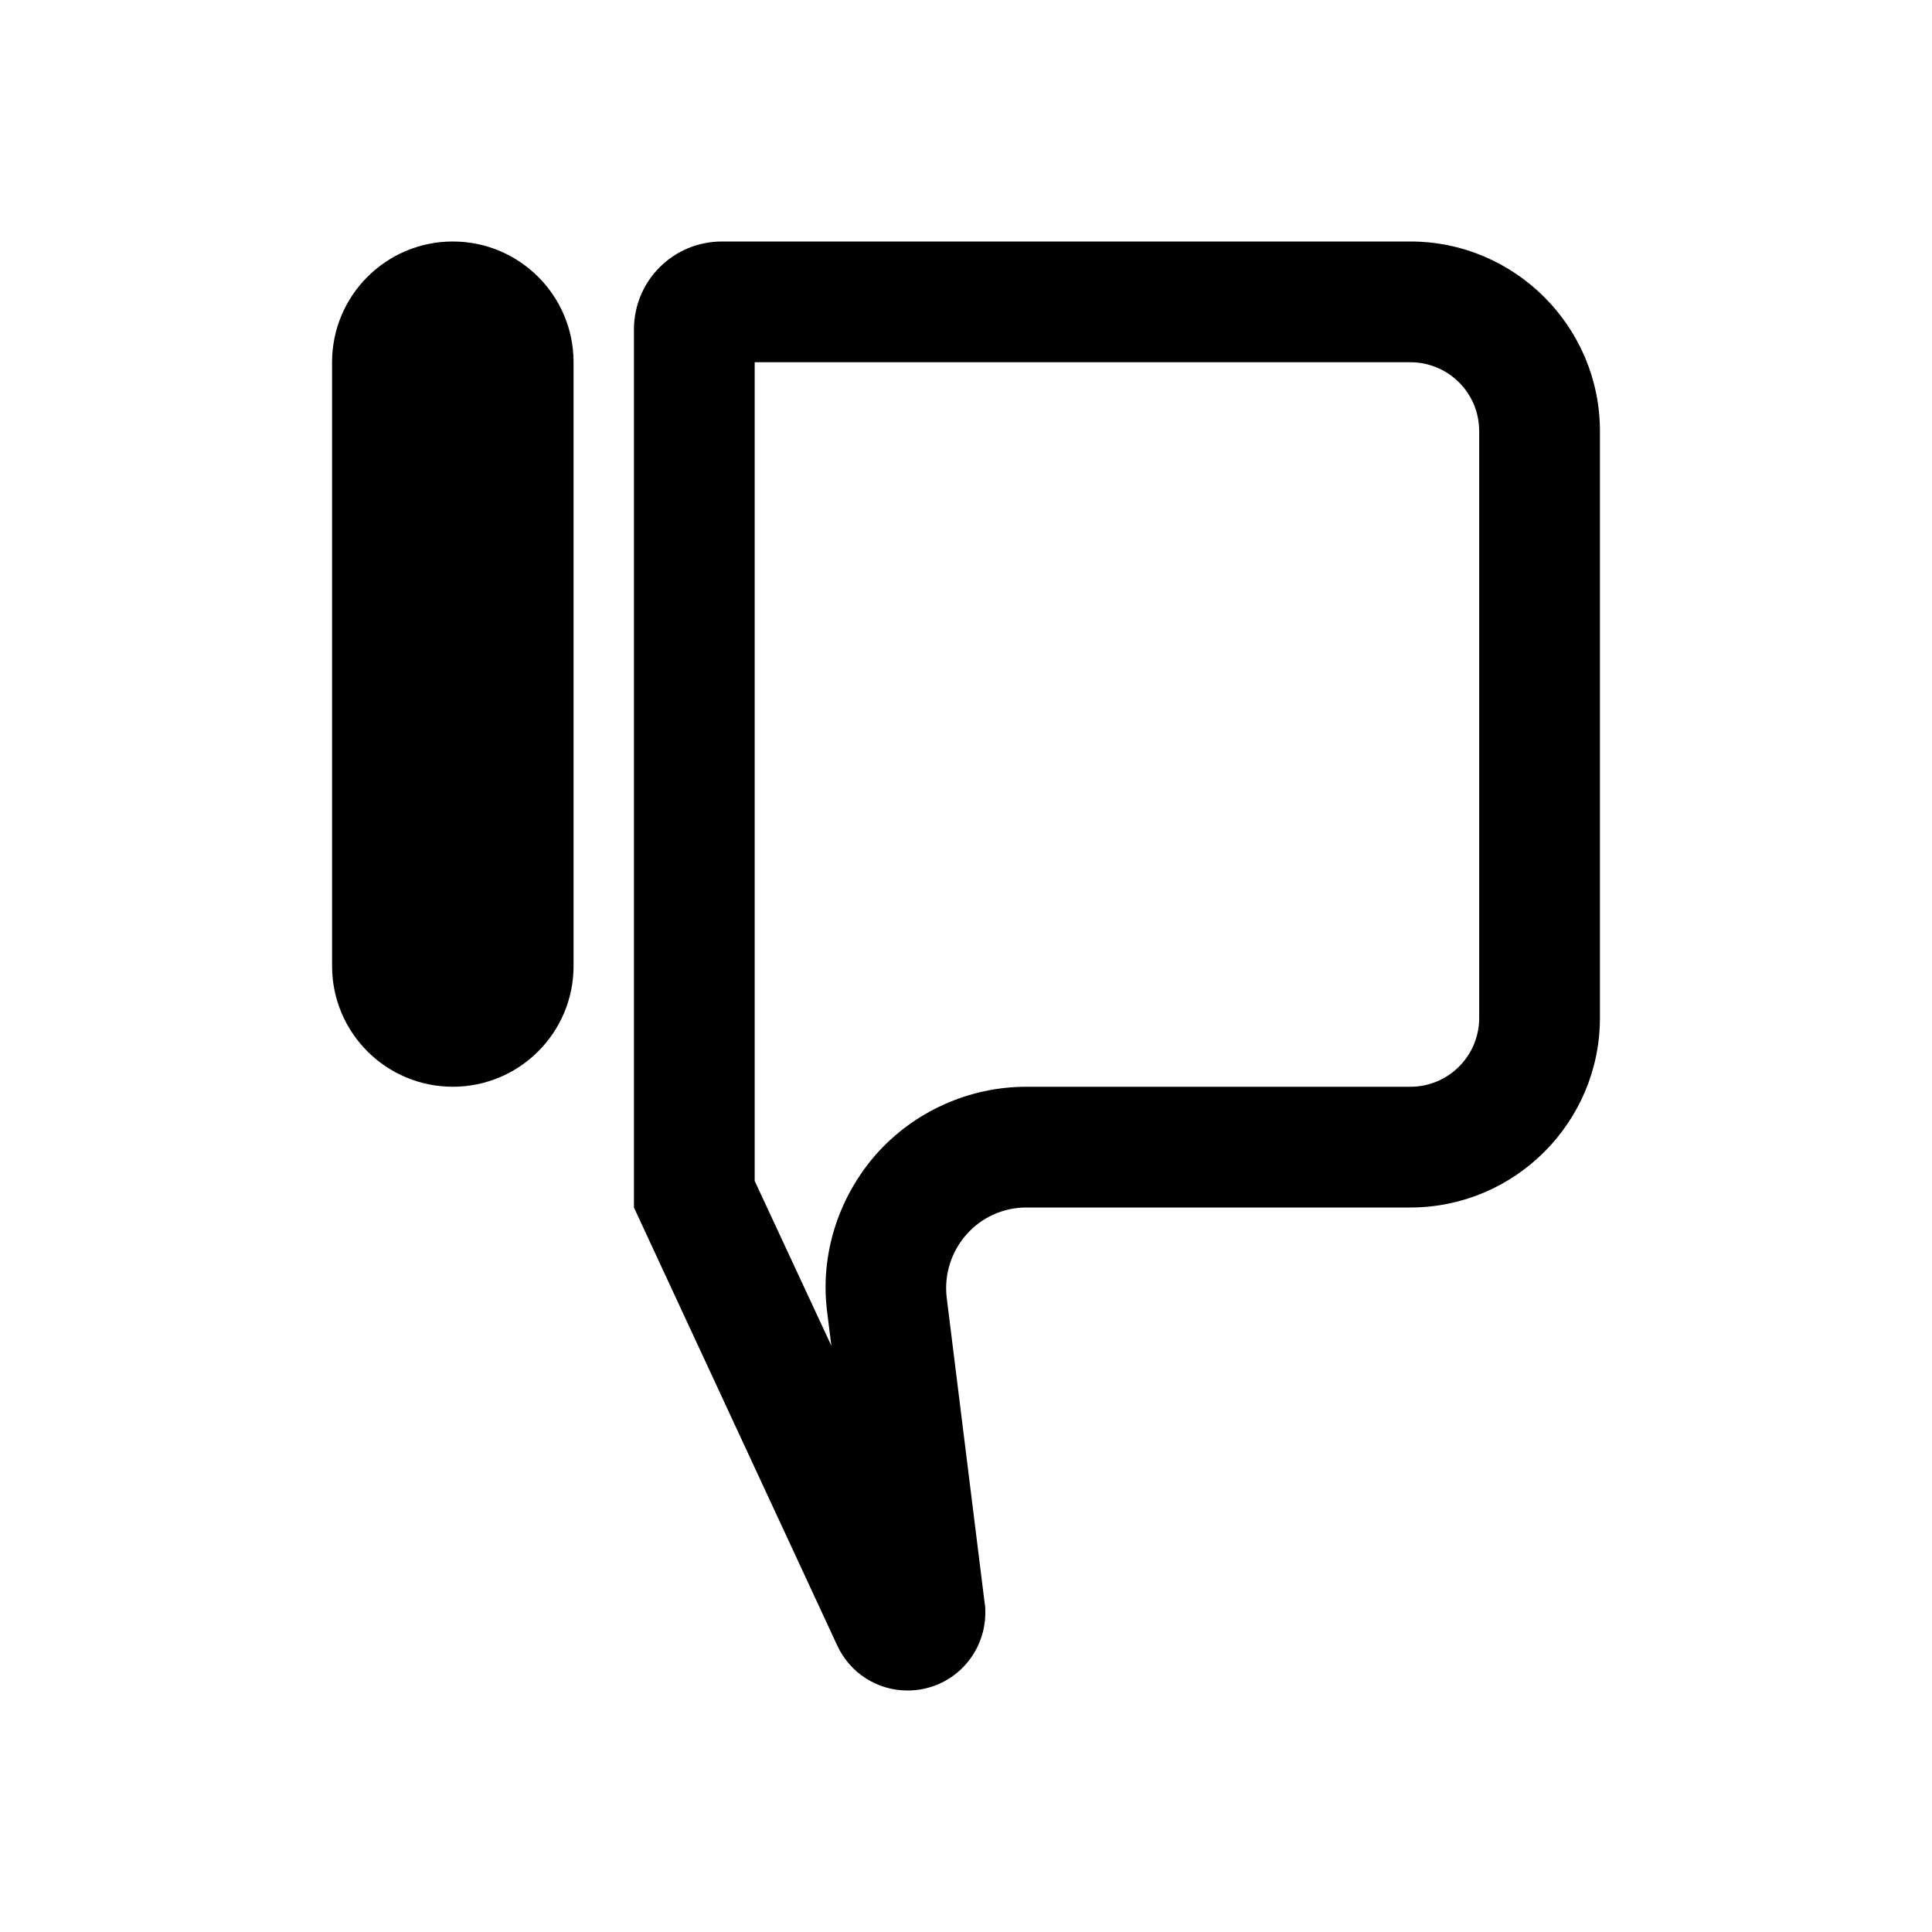
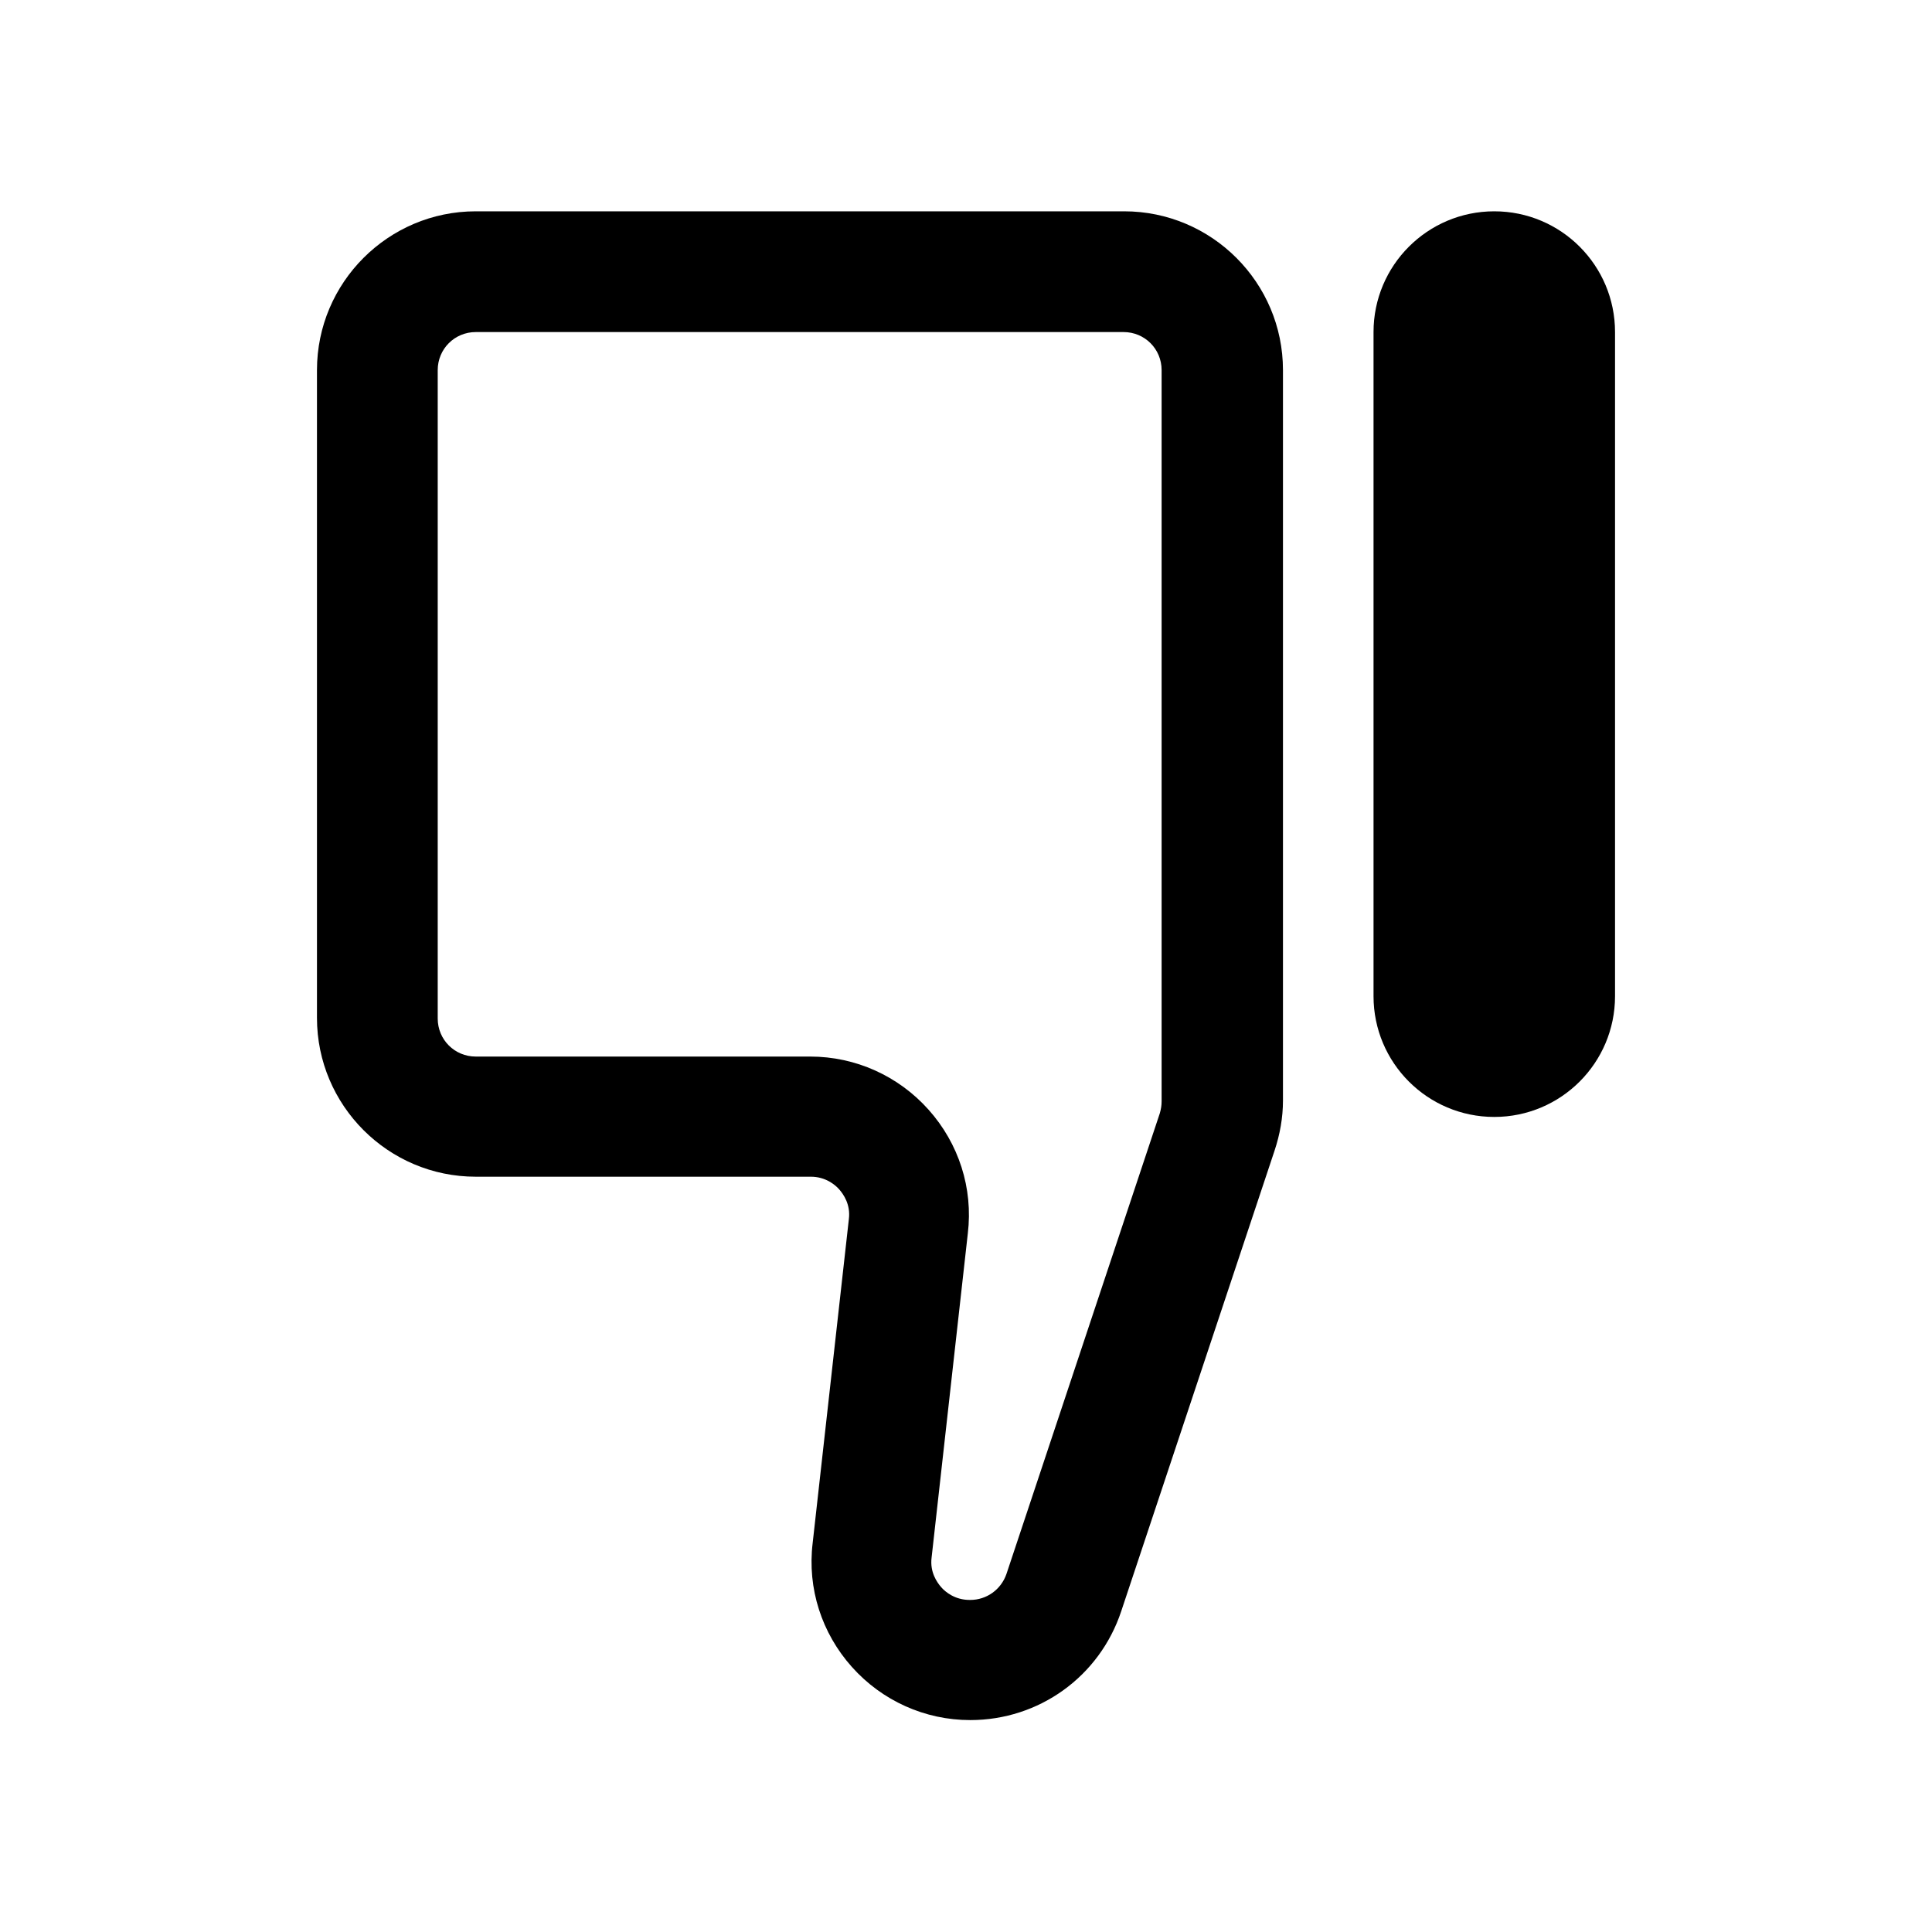
<svg xmlns="http://www.w3.org/2000/svg" id="a" viewBox="0 0 32 32">
-   <rect x="5.5" y="4" width="4" height="14" rx="2" ry="2" />
-   <path d="M26.5,16.86V7.14c0-1.73-1.41-3.14-3.14-3.14H11.96c-.81,0-1.46,.65-1.46,1.46v14.54l3.37,7.26c.21,.45,.66,.74,1.16,.74,.73,0,1.29-.59,1.29-1.29,0-.05,0-.1-.01-.15l-.63-5.07c-.09-.79,.52-1.49,1.32-1.49h6.36c1.73,0,3.14-1.41,3.14-3.14Zm-2,0c0,.63-.51,1.14-1.14,1.14h-6.36c-.95,0-1.86,.41-2.49,1.12-.63,.72-.93,1.67-.81,2.61l.07,.56-1.27-2.73V6h10.86c.63,0,1.14,.51,1.14,1.14v9.72Z" />
+   <rect x="22.75" y="3.5" width="4" height="15" rx="2" ry="2" transform="translate(49.5 22) rotate(-180)" />
+   <path d="M7.88,3.5h10.74c1.45,0,2.63,1.18,2.63,2.63v12.1c0,.28-.05,.56-.14,.83l-2.54,7.63c-.36,1.08-1.36,1.8-2.5,1.8-.75,0-1.46-.32-1.96-.88-.5-.56-.74-1.3-.65-2.05l.6-5.37c.03-.24-.09-.41-.16-.49-.07-.08-.23-.21-.47-.21H7.88c-1.45,0-2.63-1.18-2.63-2.63V6.13c0-1.45,1.18-2.63,2.63-2.63Zm8.19,23c.27,0,.51-.17,.6-.43l2.54-7.63c.02-.07,.03-.13,.03-.2V6.13c0-.35-.28-.63-.63-.63H7.88c-.35,0-.63,.28-.63,.63v10.74c0,.35,.28,.63,.63,.63h5.54c.75,0,1.46,.32,1.96,.88,.5,.56,.74,1.3,.65,2.05l-.6,5.37c-.03,.24,.09,.41,.16,.49,.07,.08,.23,.21,.47,.21Z" />
</svg>
